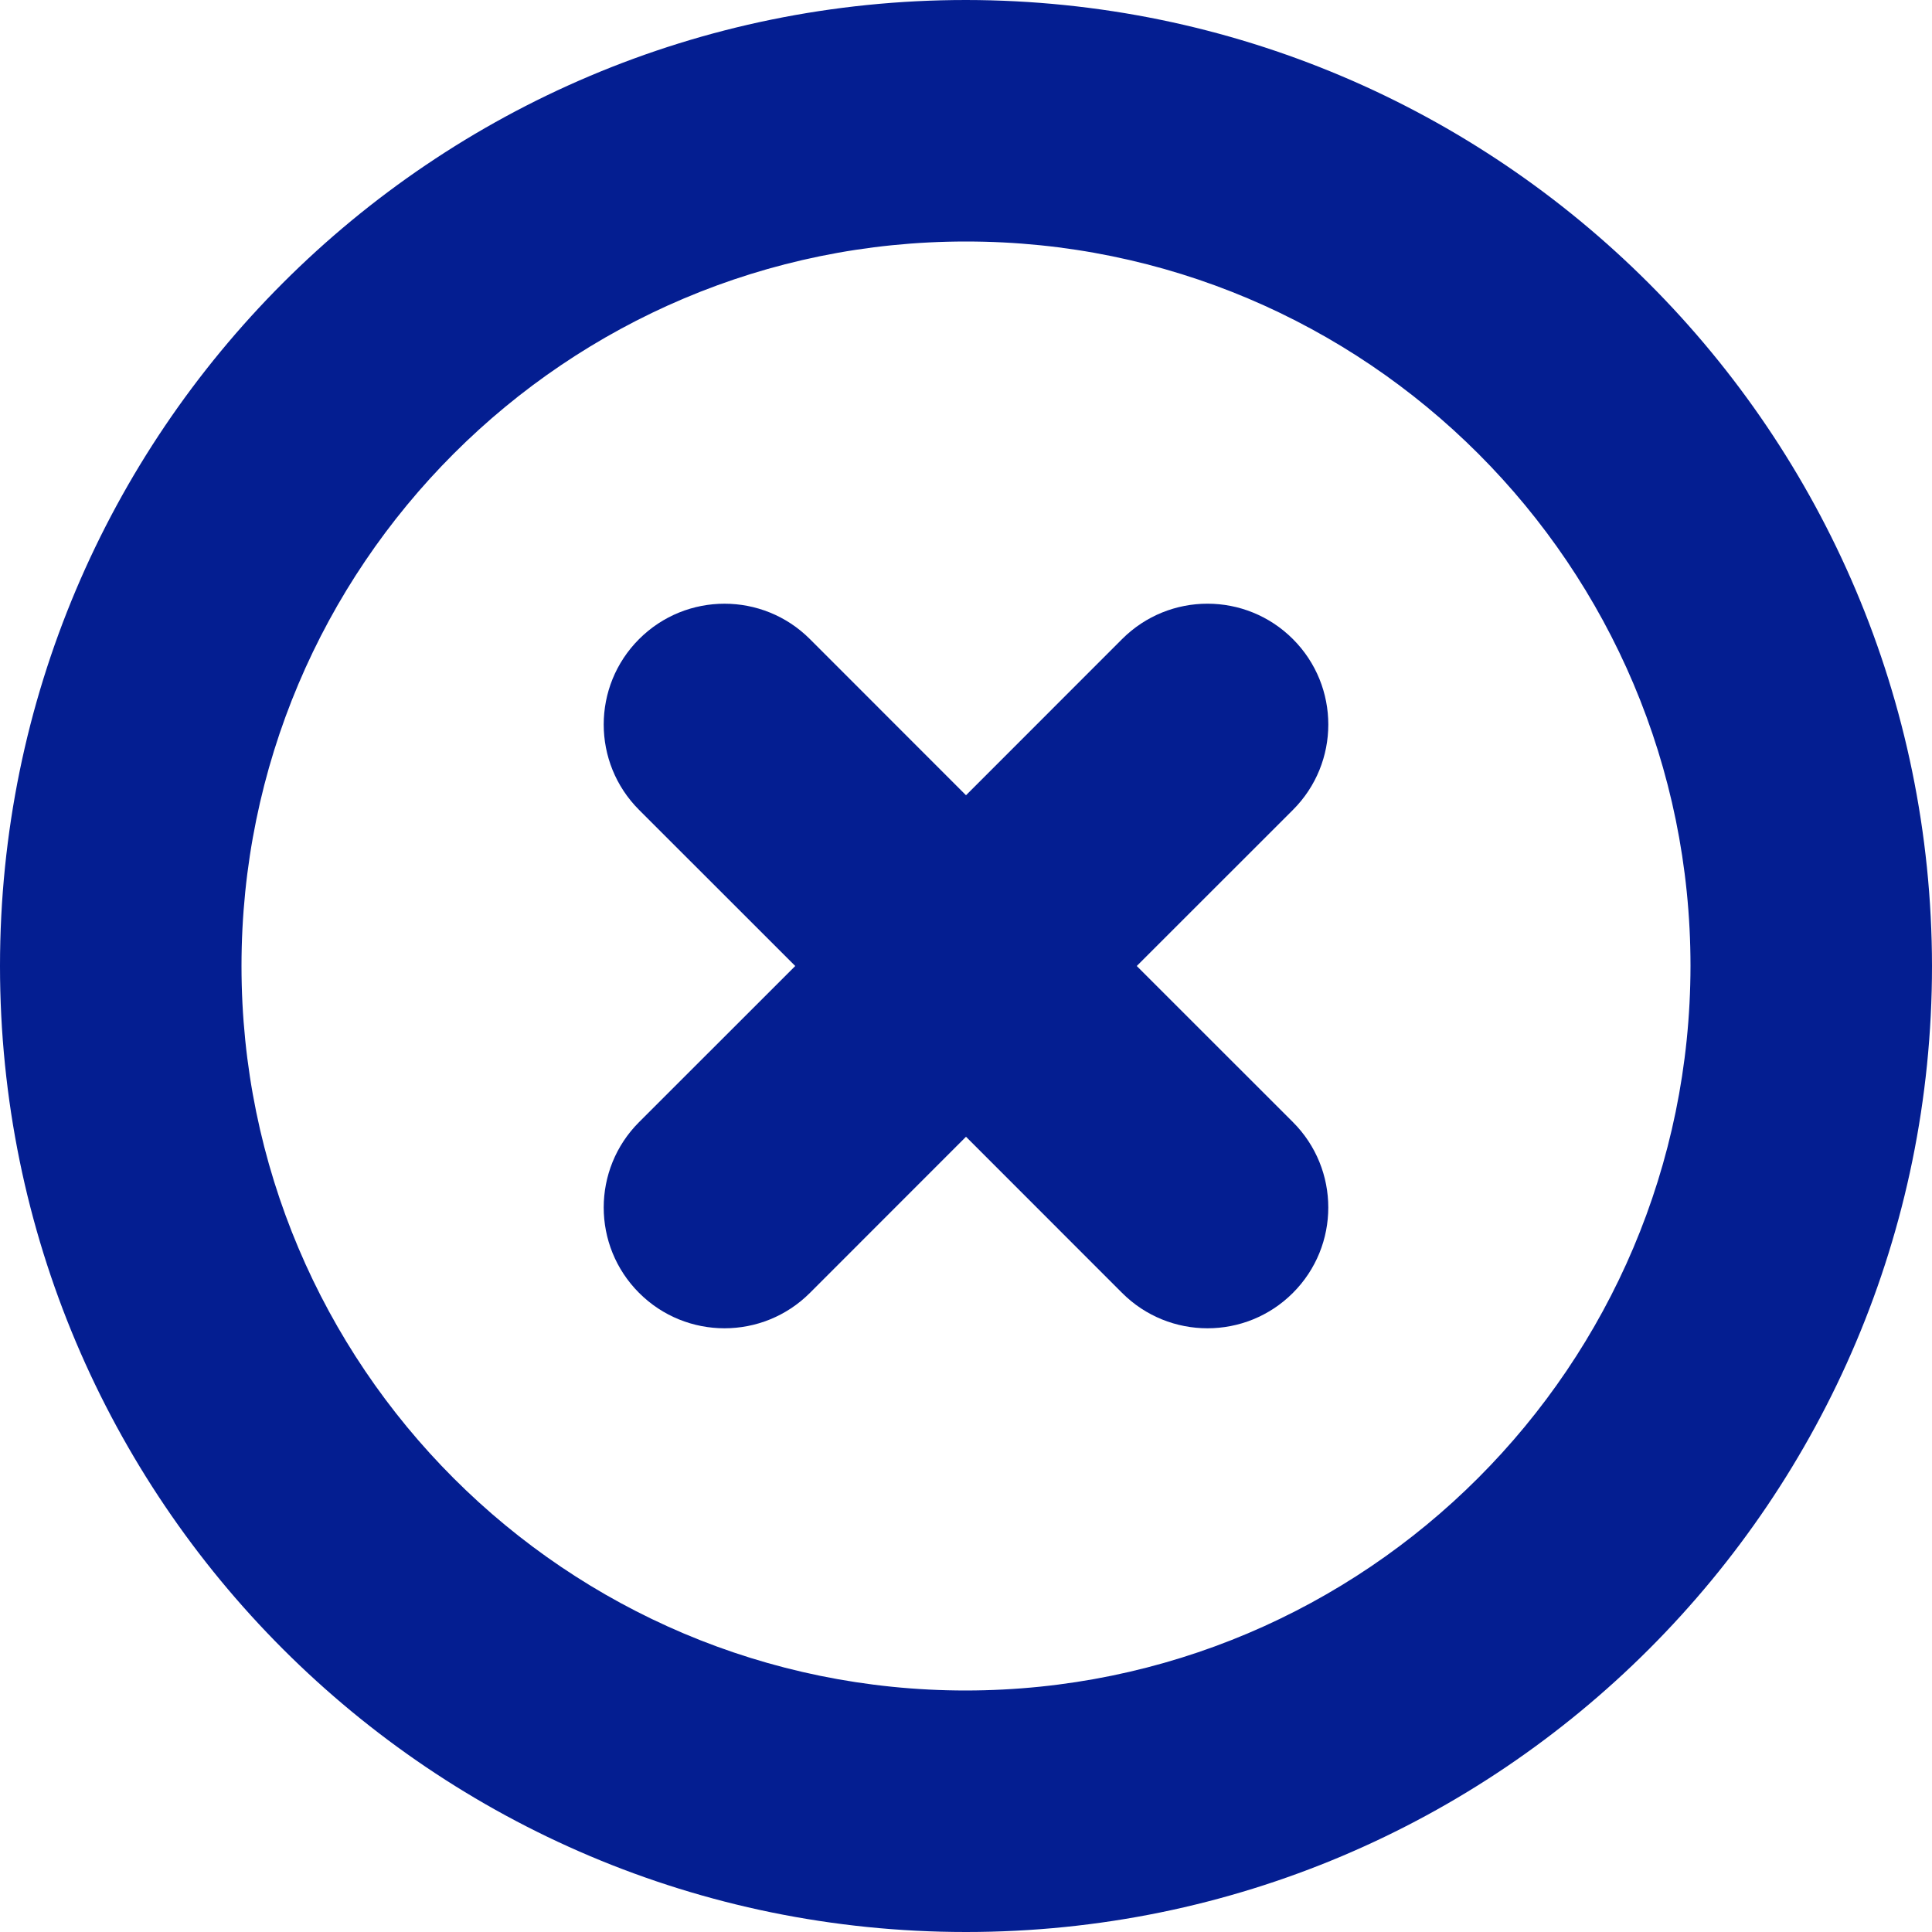
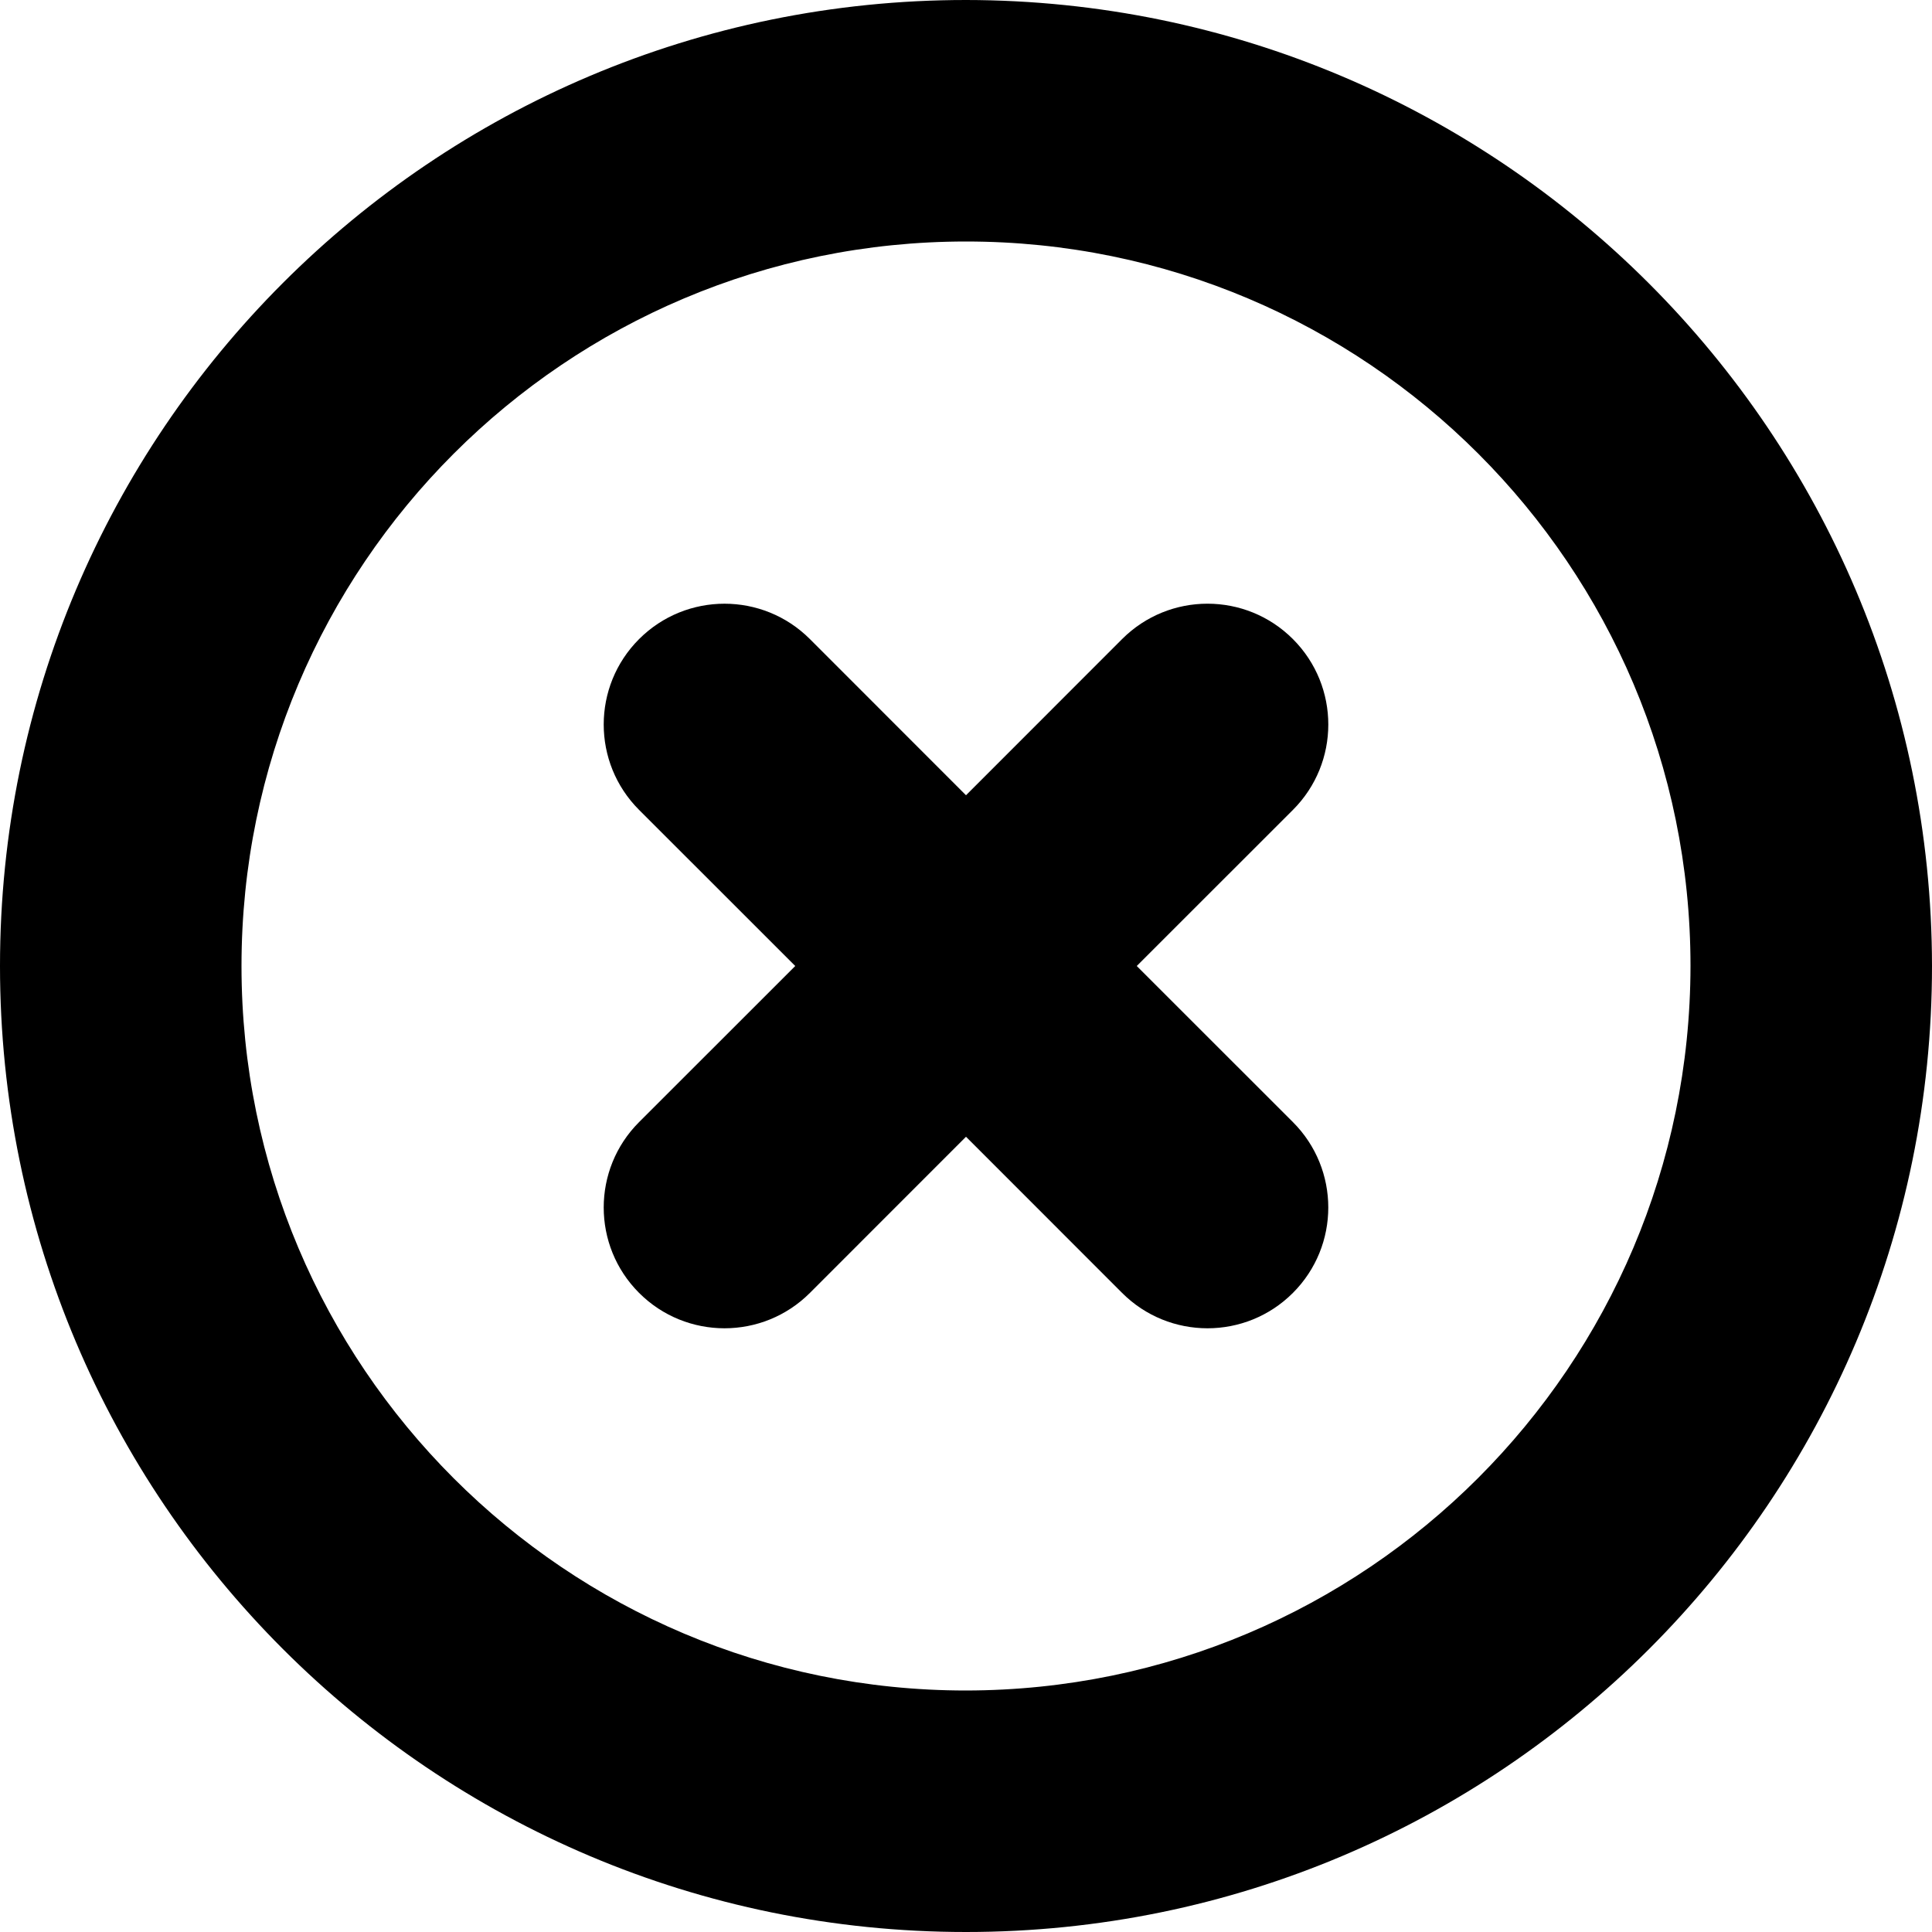
<svg xmlns="http://www.w3.org/2000/svg" version="1.1" id="Capa_1" x="0px" y="0px" viewBox="0 0 512 512" style="enable-background:new 0 0 512 512;" xml:space="preserve" width="512" height="512">
  <g>
-     <path d="M342.635,169.365c-12.493-12.501-32.754-12.507-45.255-0.014c-0.005,0.005-0.01,0.01-0.015,0.014L256,210.752   l-41.365-41.387c-12.501-12.501-32.769-12.501-45.269,0s-12.501,32.769,0,45.269L210.752,256l-41.387,41.365   c-12.501,12.501-12.501,32.769,0,45.269c12.501,12.501,32.769,12.501,45.269,0l0,0L256,301.248l41.365,41.387   c12.501,12.501,32.769,12.501,45.269,0c12.501-12.501,12.501-32.769,0-45.269L301.248,256l41.387-41.365   c12.501-12.493,12.507-32.754,0.014-45.255C342.644,169.375,342.64,169.37,342.635,169.365z" fill="rgb(4, 30, 145)" />
-     <path d="M256,0C114.615,0,0,114.615,0,256s114.615,256,256,256s256-114.615,256-256C511.847,114.678,397.322,0.153,256,0z M256,448   c-106.039,0-192-85.961-192-192S149.961,64,256,64s192,85.961,192,192C447.882,361.99,361.99,447.882,256,448z" fill="rgb(4, 30, 145)" />
+     <path d="M342.635,169.365c-12.493-12.501-32.754-12.507-45.255-0.014c-0.005,0.005-0.01,0.01-0.015,0.014L256,210.752   l-41.365-41.387c-12.501-12.501-32.769-12.501-45.269,0s-12.501,32.769,0,45.269L210.752,256l-41.387,41.365   c-12.501,12.501-12.501,32.769,0,45.269c12.501,12.501,32.769,12.501,45.269,0l0,0L256,301.248l41.365,41.387   c12.501,12.501,32.769,12.501,45.269,0c12.501-12.501,12.501-32.769,0-45.269L301.248,256l41.387-41.365   c12.501-12.493,12.507-32.754,0.014-45.255C342.644,169.375,342.64,169.37,342.635,169.365z" />
+     <path d="M256,0C114.615,0,0,114.615,0,256s114.615,256,256,256s256-114.615,256-256C511.847,114.678,397.322,0.153,256,0z M256,448   c-106.039,0-192-85.961-192-192S149.961,64,256,64s192,85.961,192,192C447.882,361.99,361.99,447.882,256,448z" />
  </g>
</svg>
